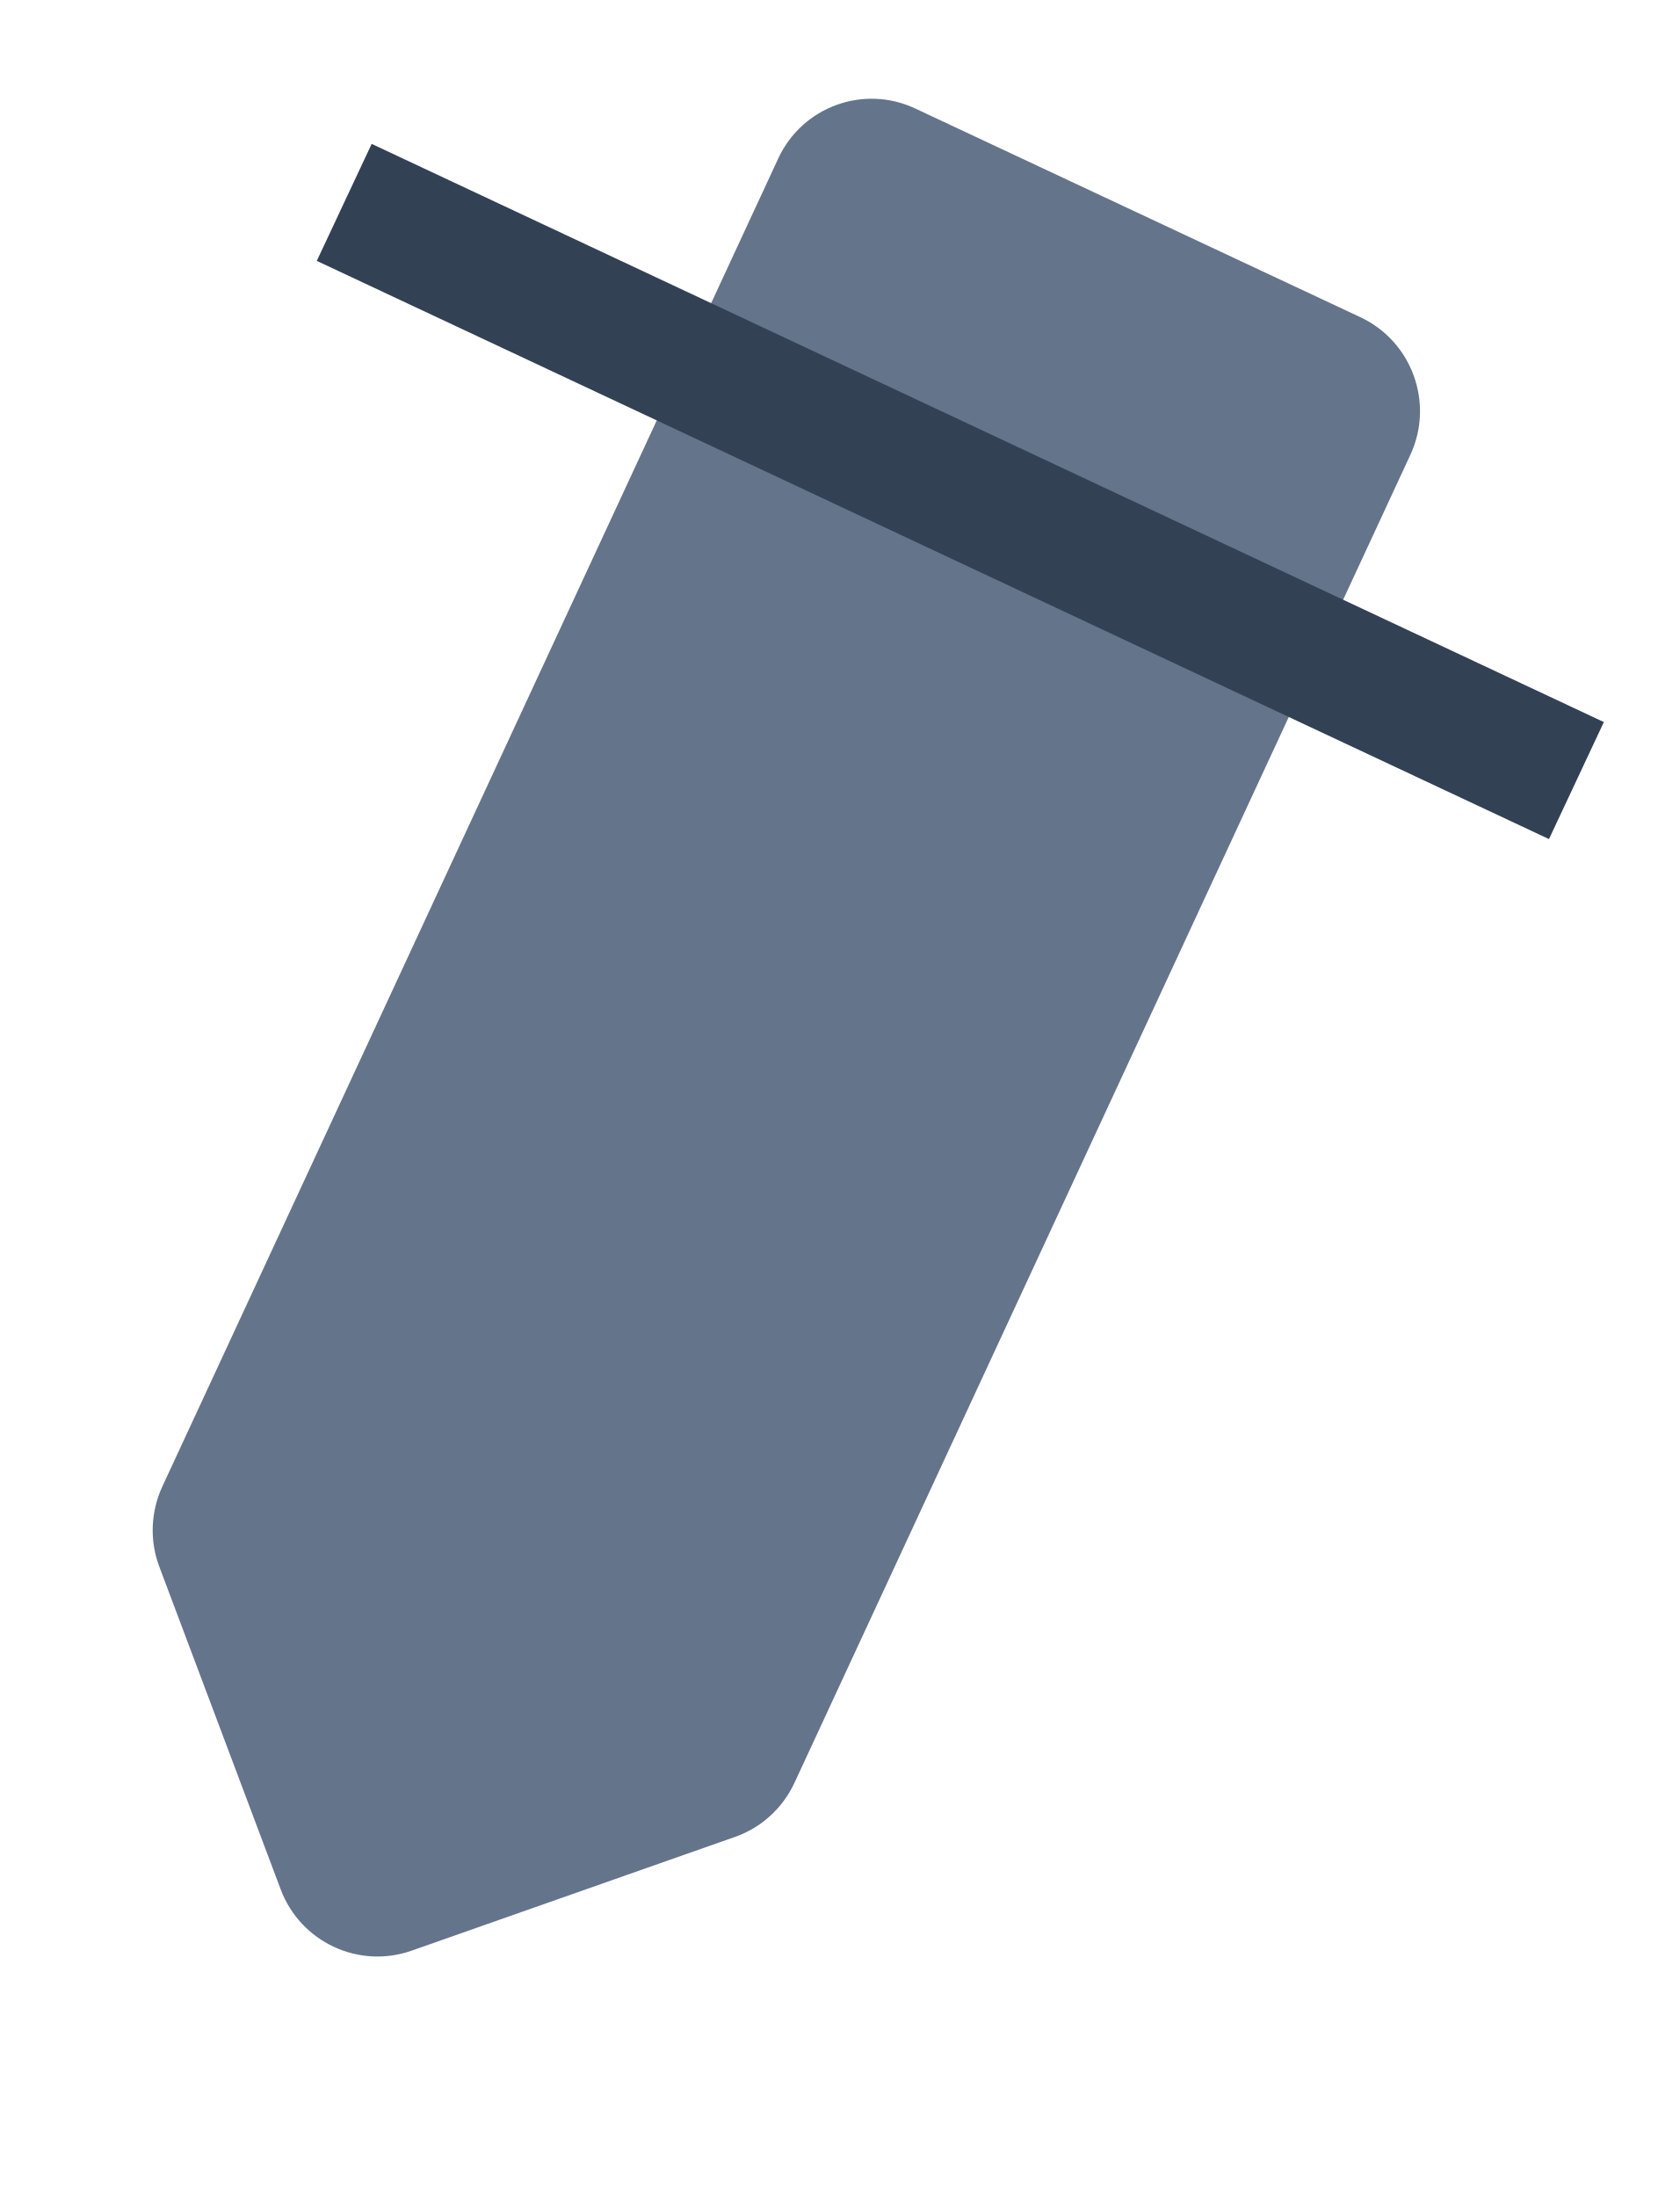
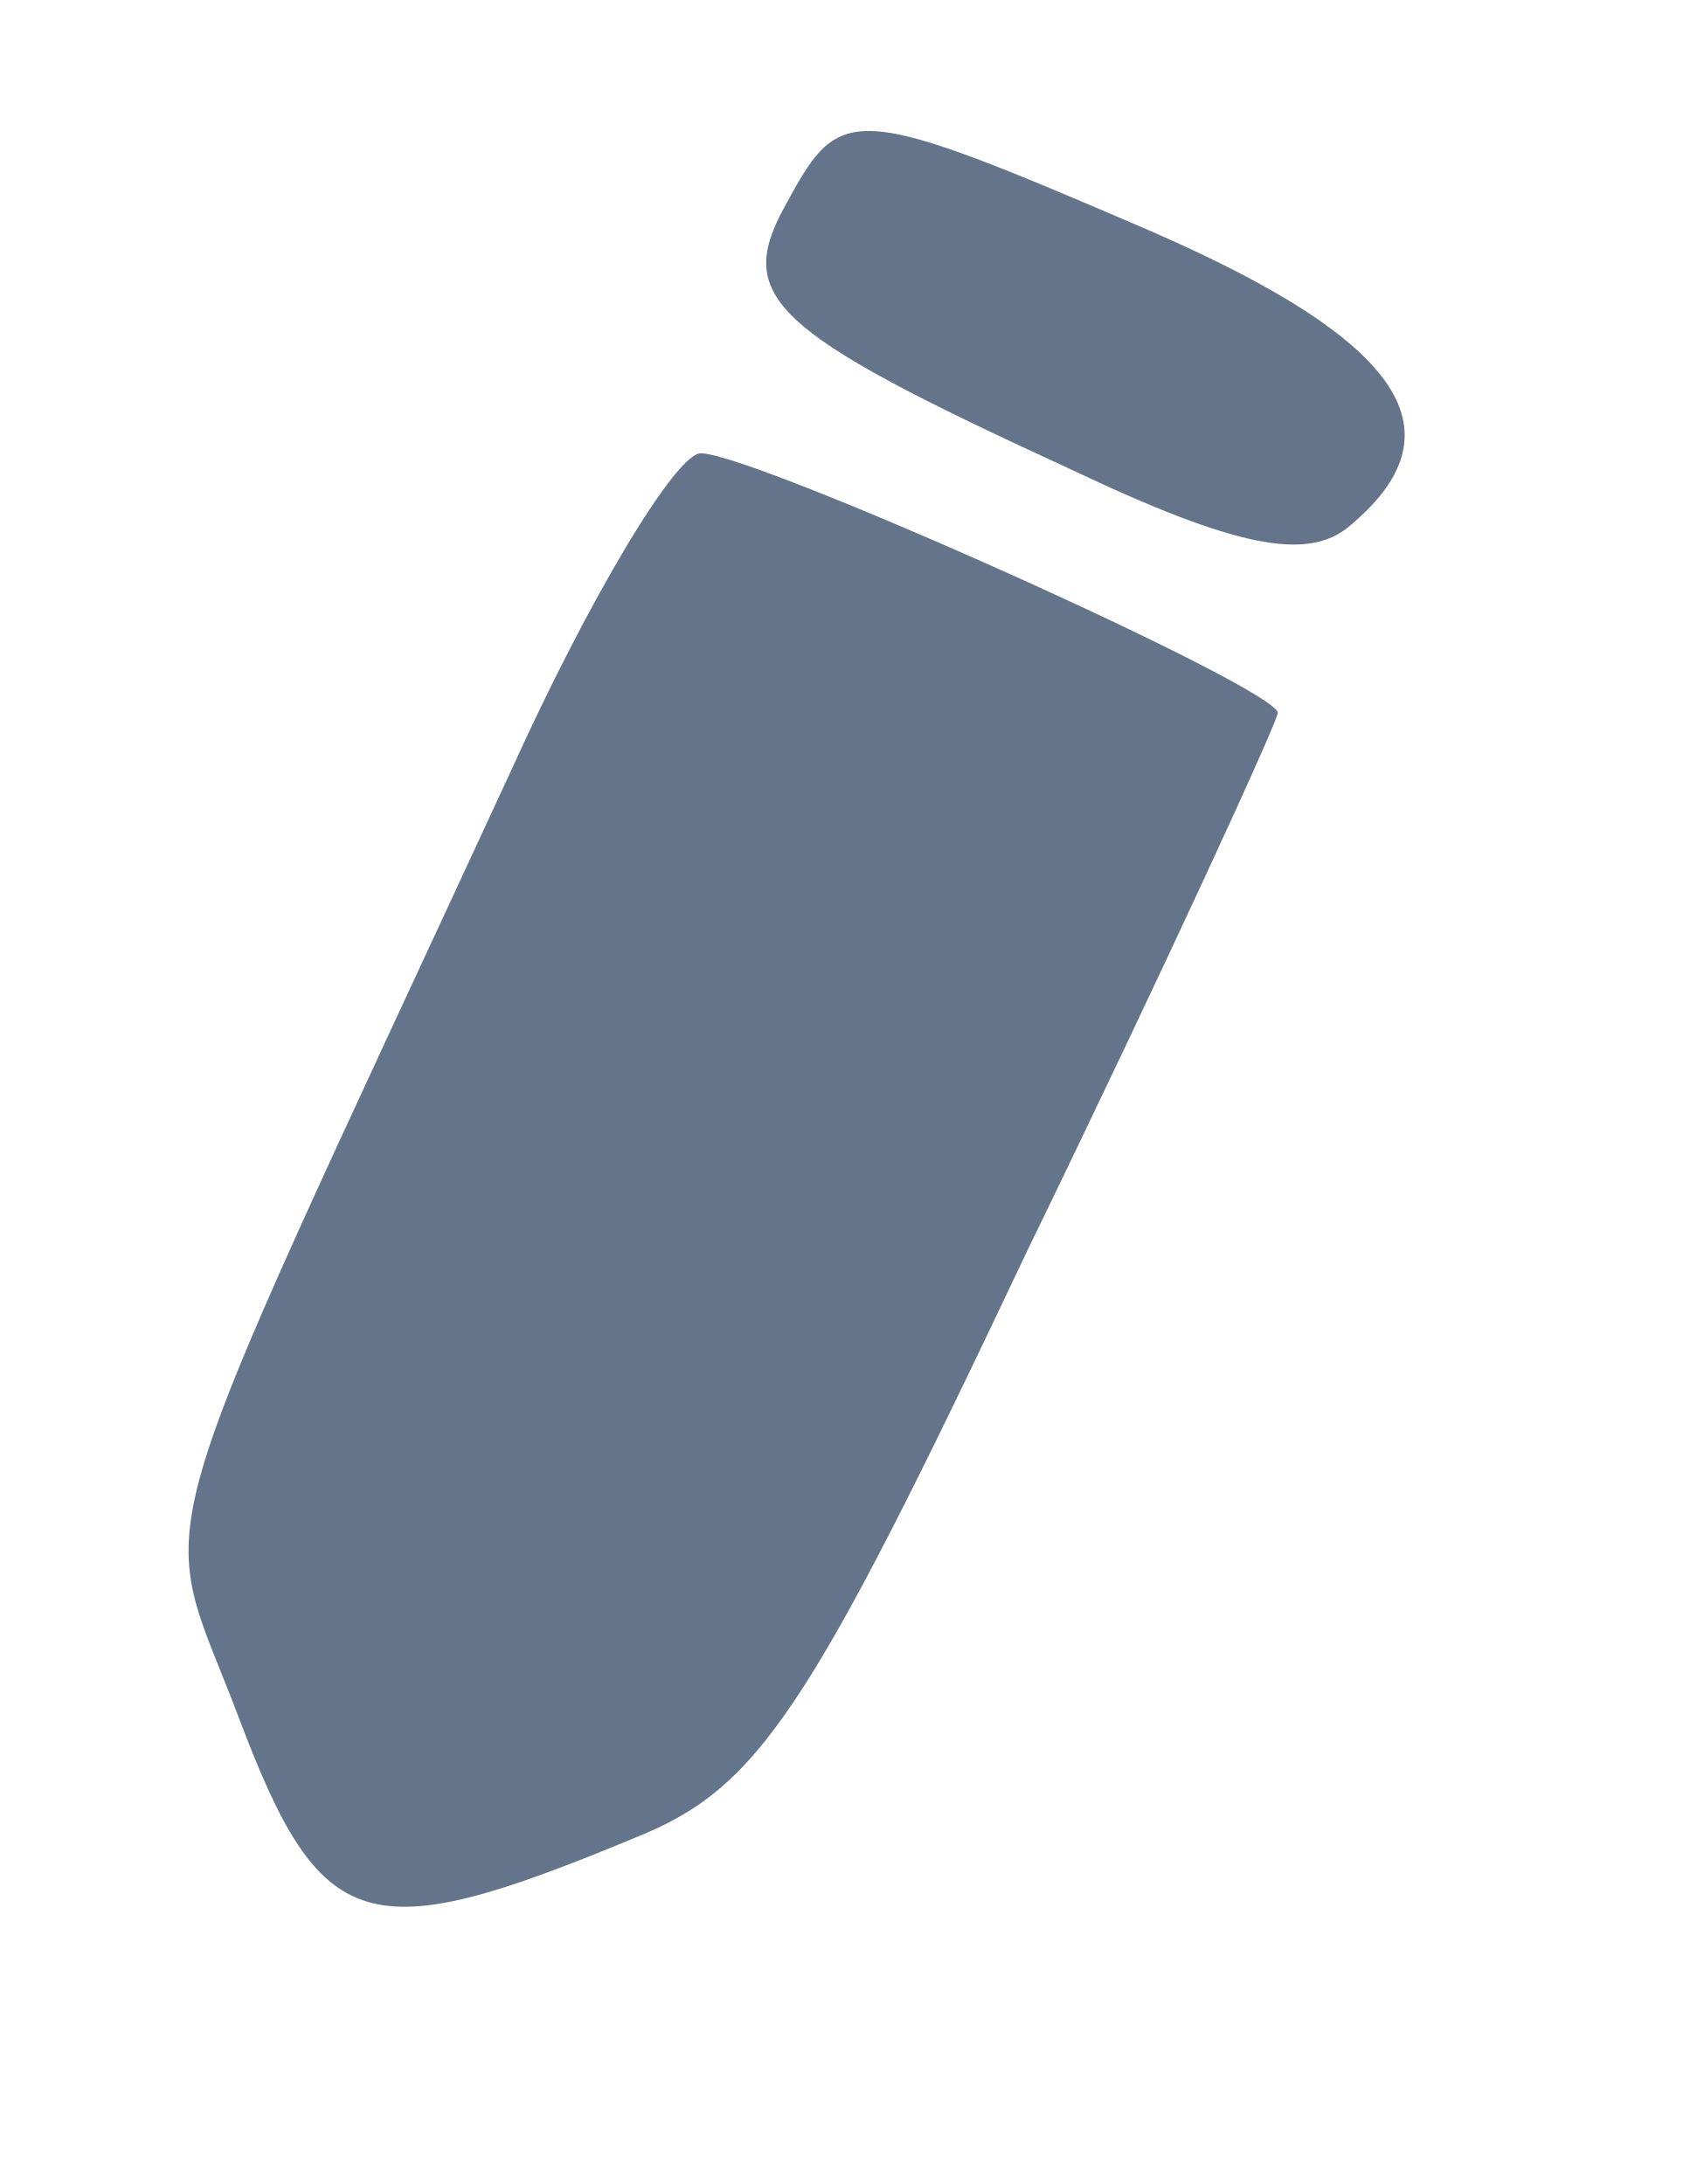
- <svg xmlns="http://www.w3.org/2000/svg" width="current" height="current" viewBox="0 0 13 17" fill="none">
-   <path d="M6.023 1.226C6.209 0.825 6.684 0.652 7.084 0.84L10.527 2.454C10.927 2.641 11.101 3.118 10.915 3.519L6.148 13.796C6.057 13.991 5.892 14.142 5.69 14.213L3.185 15.094C2.775 15.238 2.325 15.027 2.172 14.619L1.233 12.123C1.157 11.922 1.166 11.698 1.256 11.503L6.023 1.226Z" fill="#64748B" />
-   <path d="M2.664 1.566L12.2 6.04" stroke="#334155" />
+ <svg xmlns="http://www.w3.org/2000/svg" version="1.0" width="41pt" height="53pt" viewBox="0 0 41 53" preserveAspectRatio="xMidYMid meet">
+   <g transform="translate(0,53) scale(0.1,-0.1)" fill="#64748b" stroke="none">
+     <path d="M191 481 c-13 -23 -5 -31 69 -65 40 -19 57 -22 67 -14 28 23 14 45 -48 72 -72 31 -75 31 -88 7z" />
+     <path d="M124 343 c-92 -199 -86 -177 -66 -230 20 -53 31 -56 96 -29 30 12 42 30 95 142 34 70 61 129 61 131 0 6 -127 63 -140 63 -6 0 -27 -35 -46 -77z" />
+   </g>
</svg>
